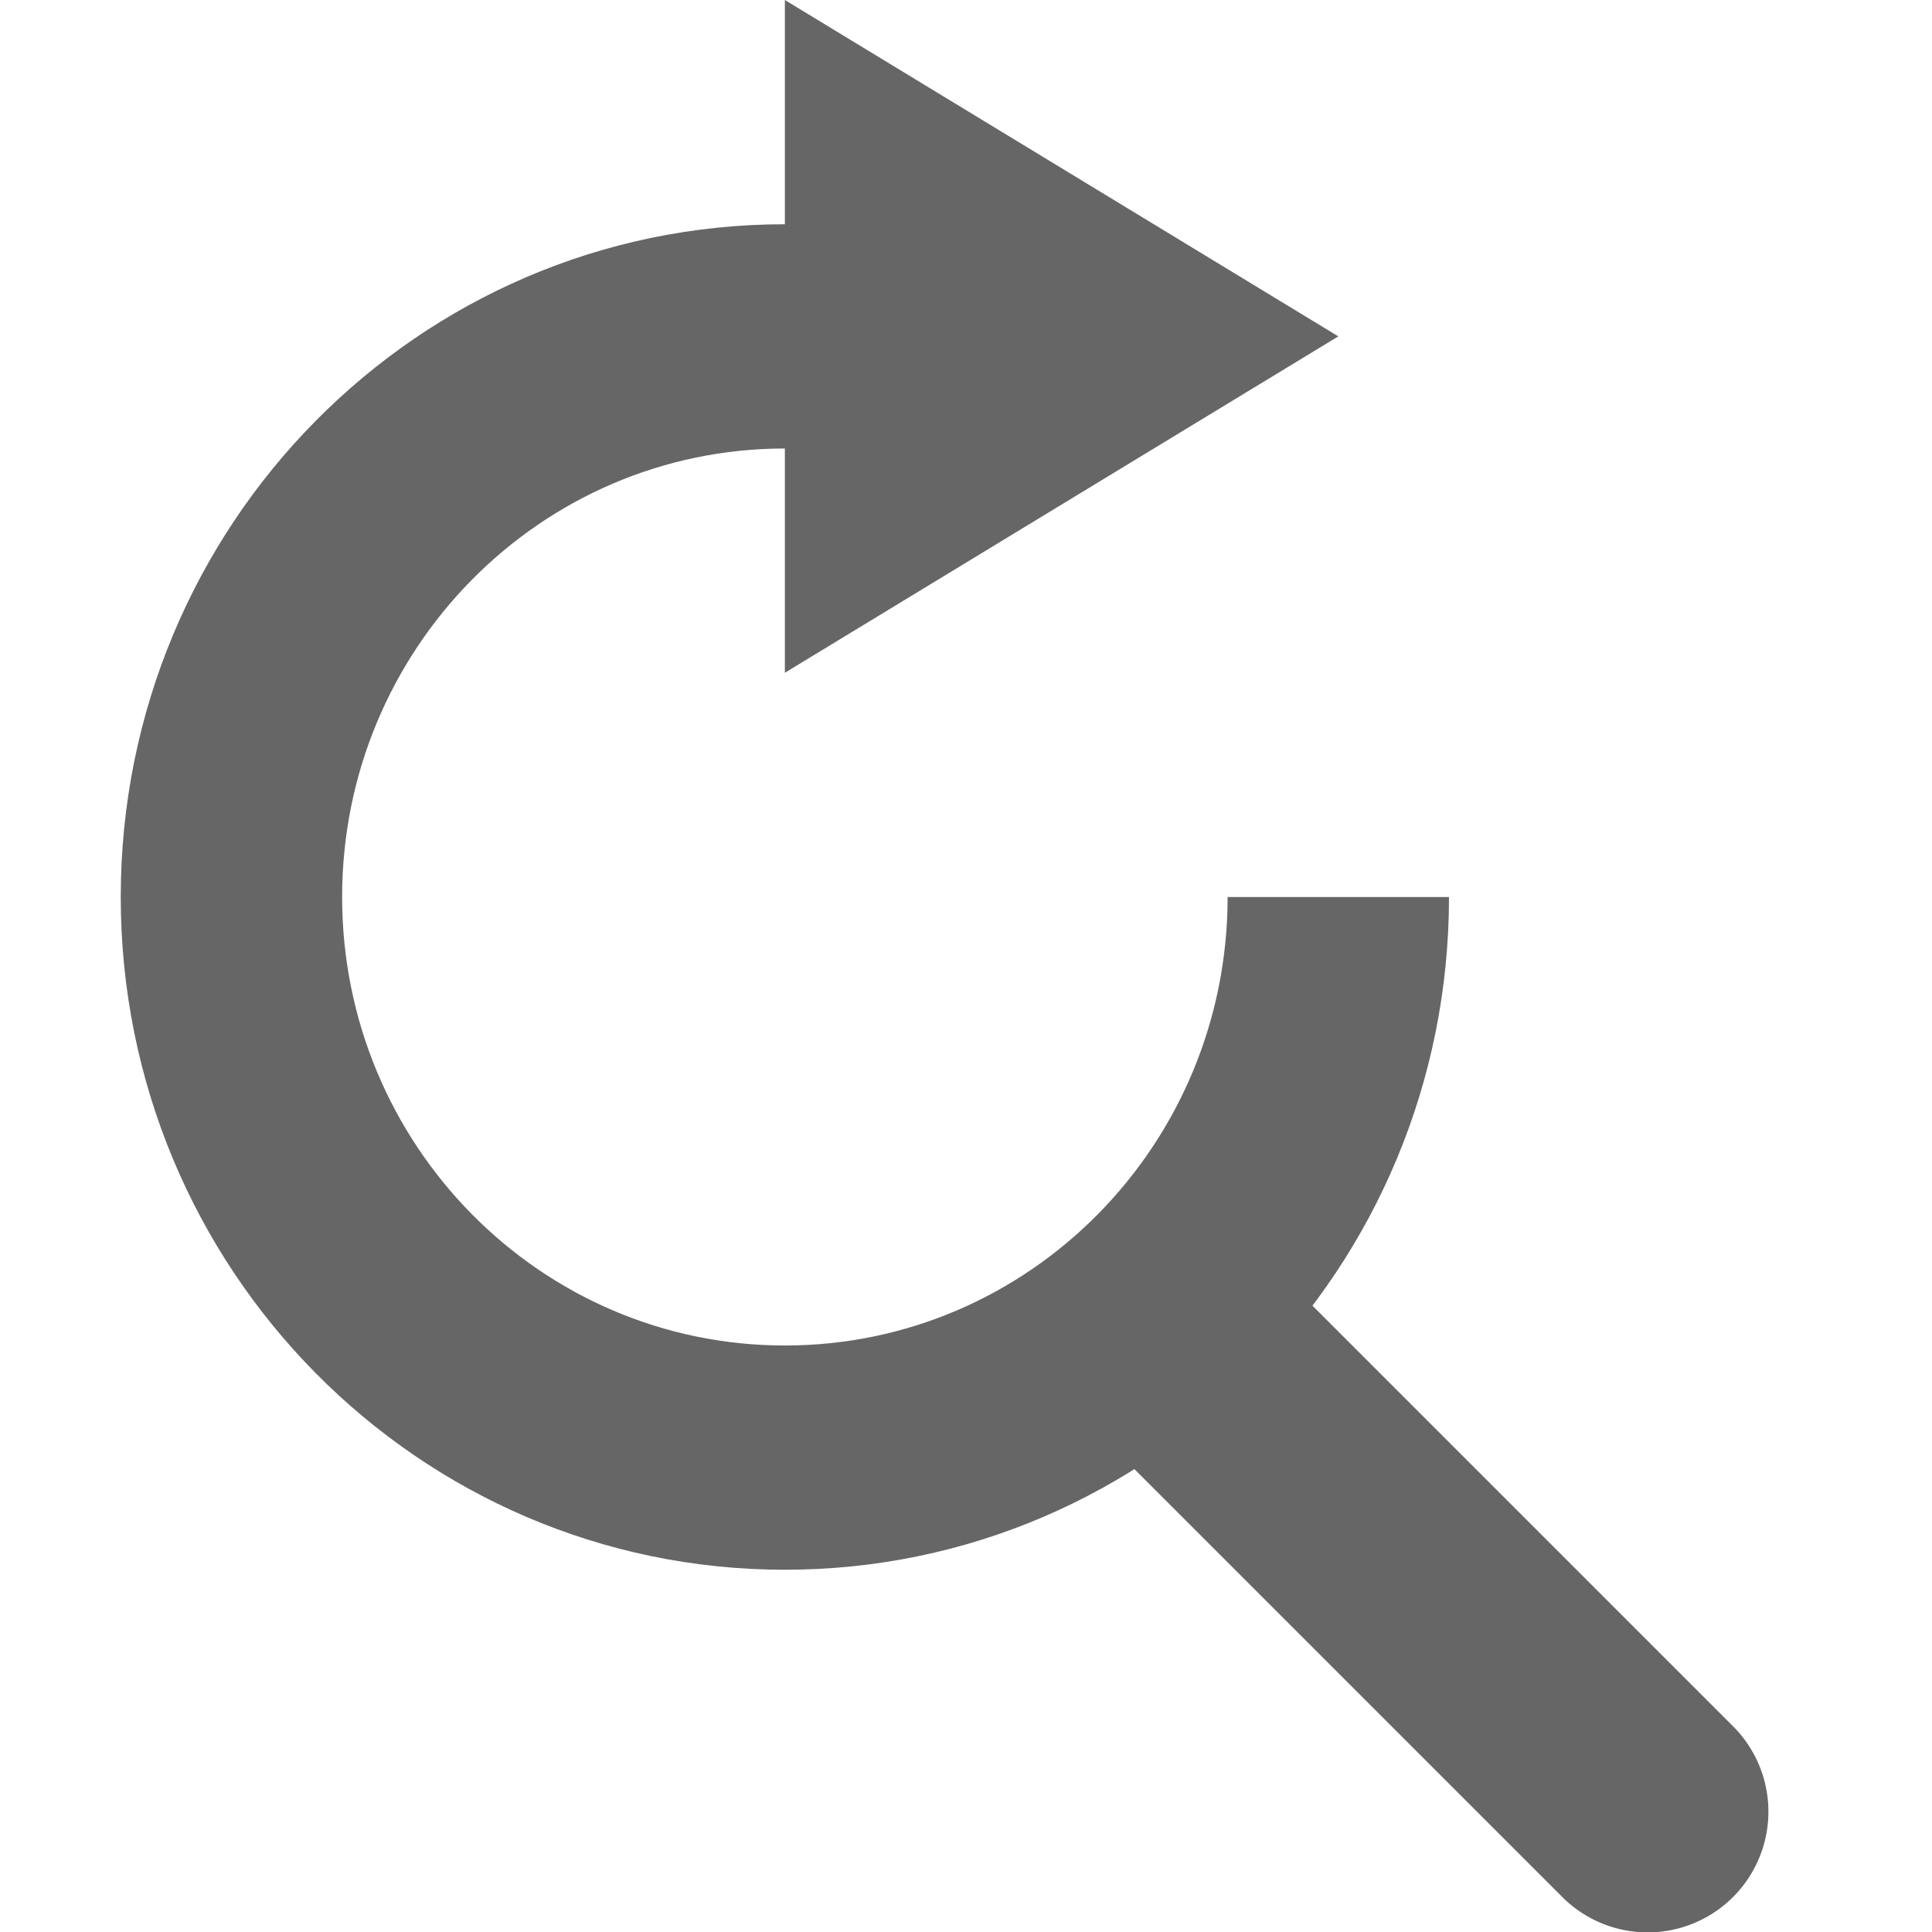
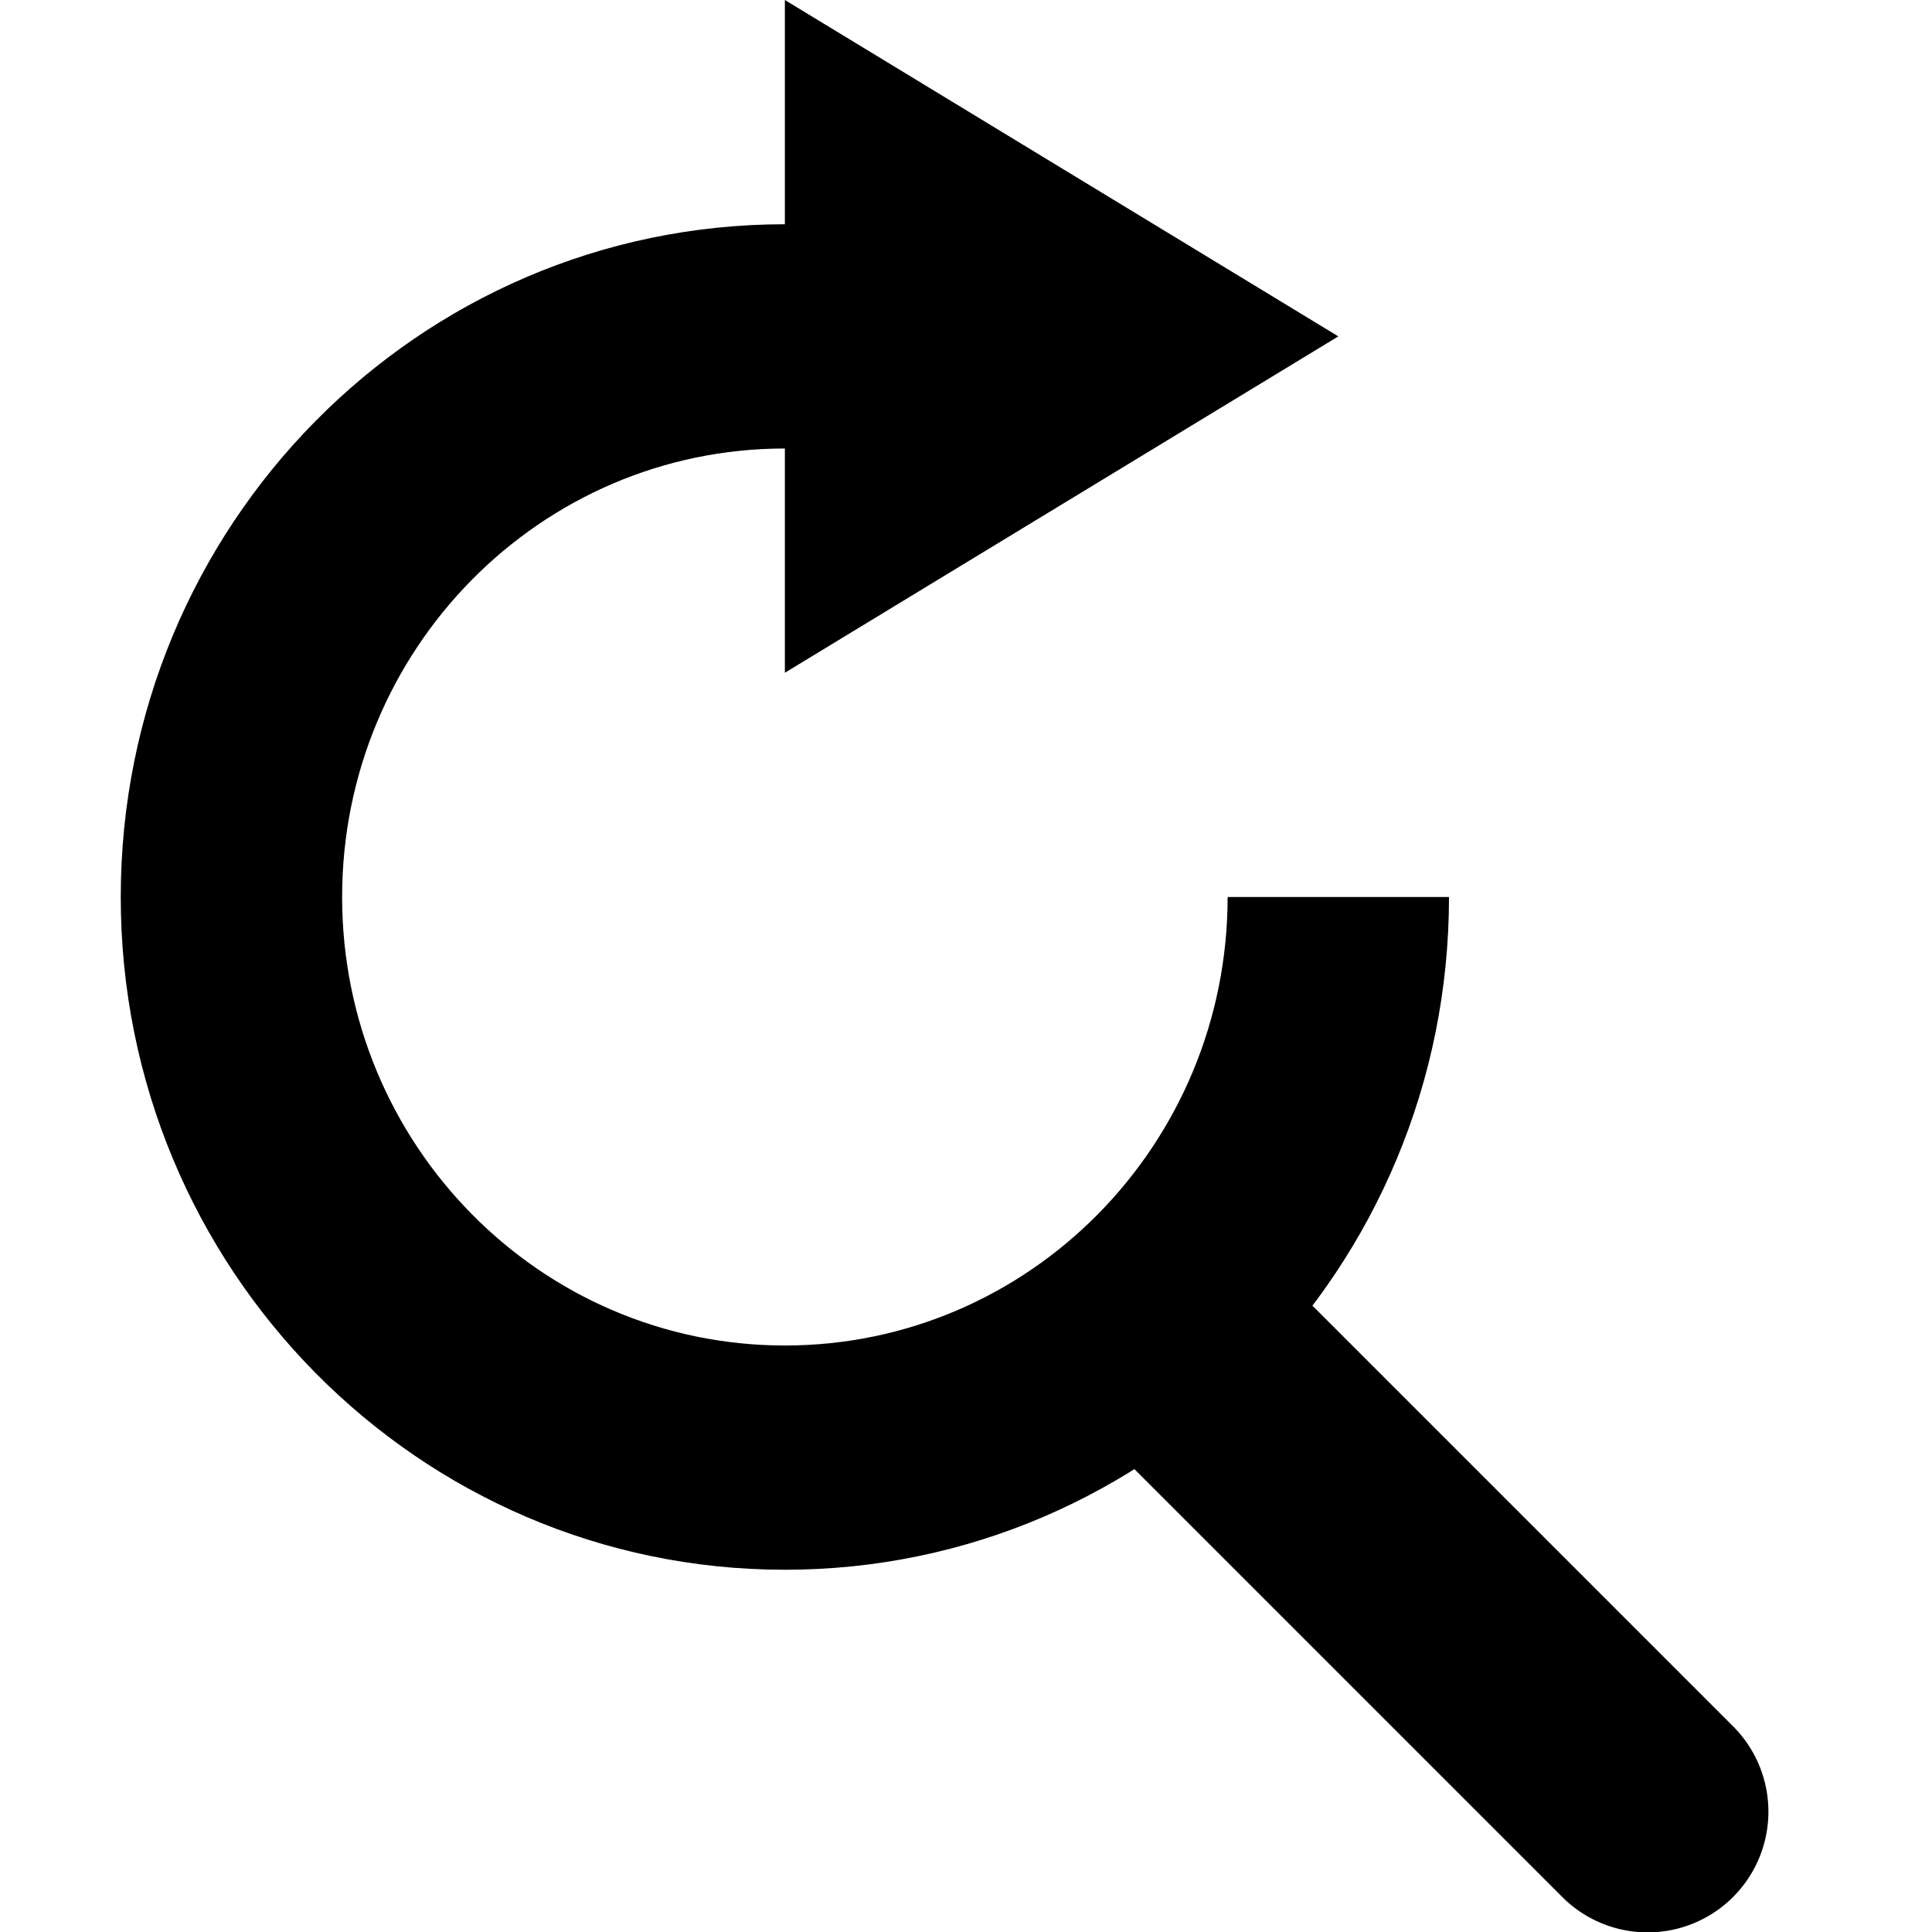
<svg xmlns="http://www.w3.org/2000/svg" id="svg6" version="1.1" width="16" height="16">
  <defs id="defs10" />
-   <path style="color:#000000;font-weight:400;line-height:normal;font-family:sans-serif;font-variant-ligatures:normal;font-variant-position:normal;font-variant-caps:normal;font-variant-numeric:normal;font-variant-alternates:normal;font-feature-settings:normal;text-indent:0;text-align:start;text-decoration:none;text-decoration-line:none;text-decoration-style:solid;text-decoration-color:#000000;text-transform:none;text-orientation:mixed;white-space:normal;shape-padding:0;overflow:visible;isolation:auto;mix-blend-mode:normal;fill:#666666" d="m 10.805,10.353 -1.809,1.809 c 0.082,-0.05 0.169,-0.091 0.248,-0.146 l 3.682,3.682 a 1,1 0 1 0 1.414,-1.414 l -3.682,-3.682 c 0.054,-0.079 0.096,-0.166 0.146,-0.248 z" id="path3869" />
-   <g id="g3849" transform="matrix(0.9166667,0,0,0.9285714,-397.75,-15.78571)" style="color:#bebebe">
-     <path id="path3847" style="overflow:visible;fill:#666666;marker:none" overflow="visible" d="m 441,17 v 2 a 6,6 0 1 0 6,6 h -2 a 4,4 0 1 1 -4,-4 v 2 l 5,-3 z" />
+   <path style="color:#000000;font-weight:400;line-height:normal;font-family:sans-serif;font-variant-ligatures:normal;font-variant-position:normal;font-variant-caps:normal;font-variant-numeric:normal;font-variant-alternates:normal;font-feature-settings:normal;text-indent:0;text-align:start;text-decoration:none;text-decoration-line:none;text-decoration-style:solid;text-decoration-color:#000000;text-transform:none;text-orientation:mixed;white-space:normal;shape-padding:0;overflow:visible;isolation:auto;mix-blend-mode:normal;fill:#000000" d="m 10.805,10.353 -1.809,1.809 c 0.082,-0.05 0.169,-0.091 0.248,-0.146 l 3.682,3.682 a 1,1 0 1 0 1.414,-1.414 l -3.682,-3.682 c 0.054,-0.079 0.096,-0.166 0.146,-0.248 z" id="path3869" />
+   <g id="g3849" transform="matrix(0.9166667,0,0,0.9285714,-397.75,-15.78571)" style="color:#bebebe;fill:#000000">
+     <path id="path3847" style="overflow:visible;fill:#000000;marker:none" overflow="visible" d="m 441,17 v 2 a 6,6 0 1 0 6,6 h -2 a 4,4 0 1 1 -4,-4 v 2 l 5,-3 z" />
  </g>
</svg>
